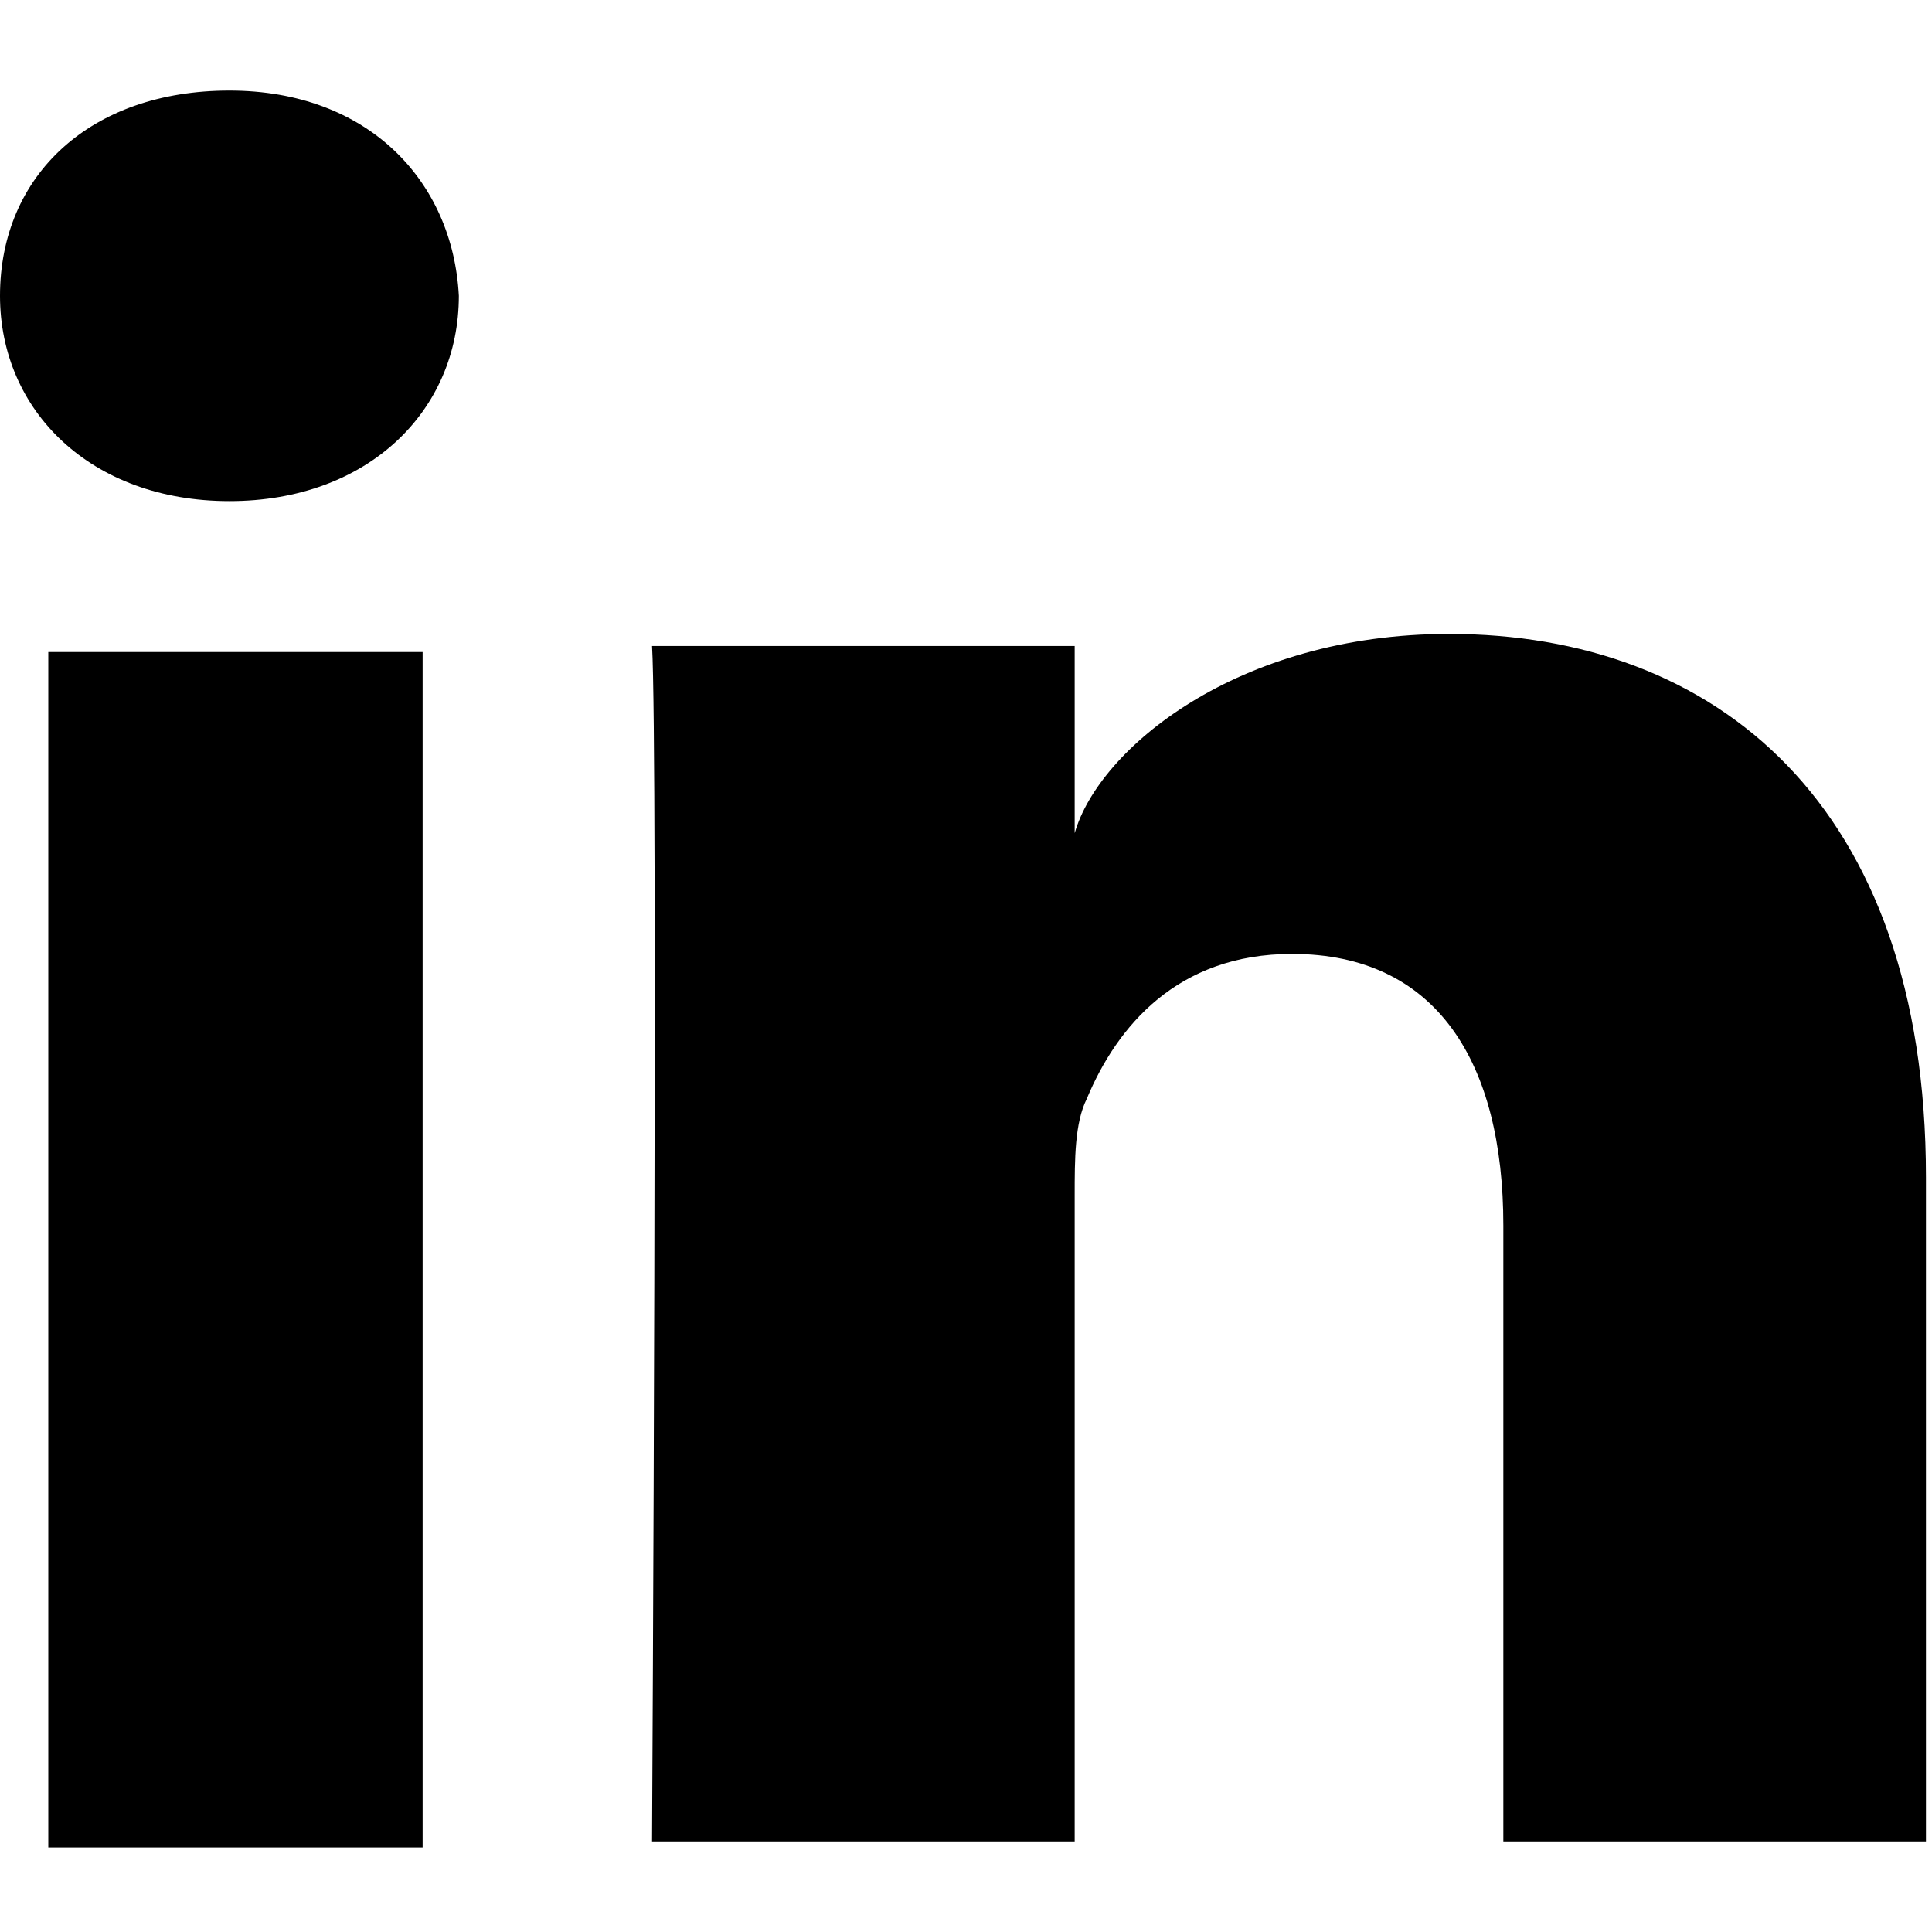
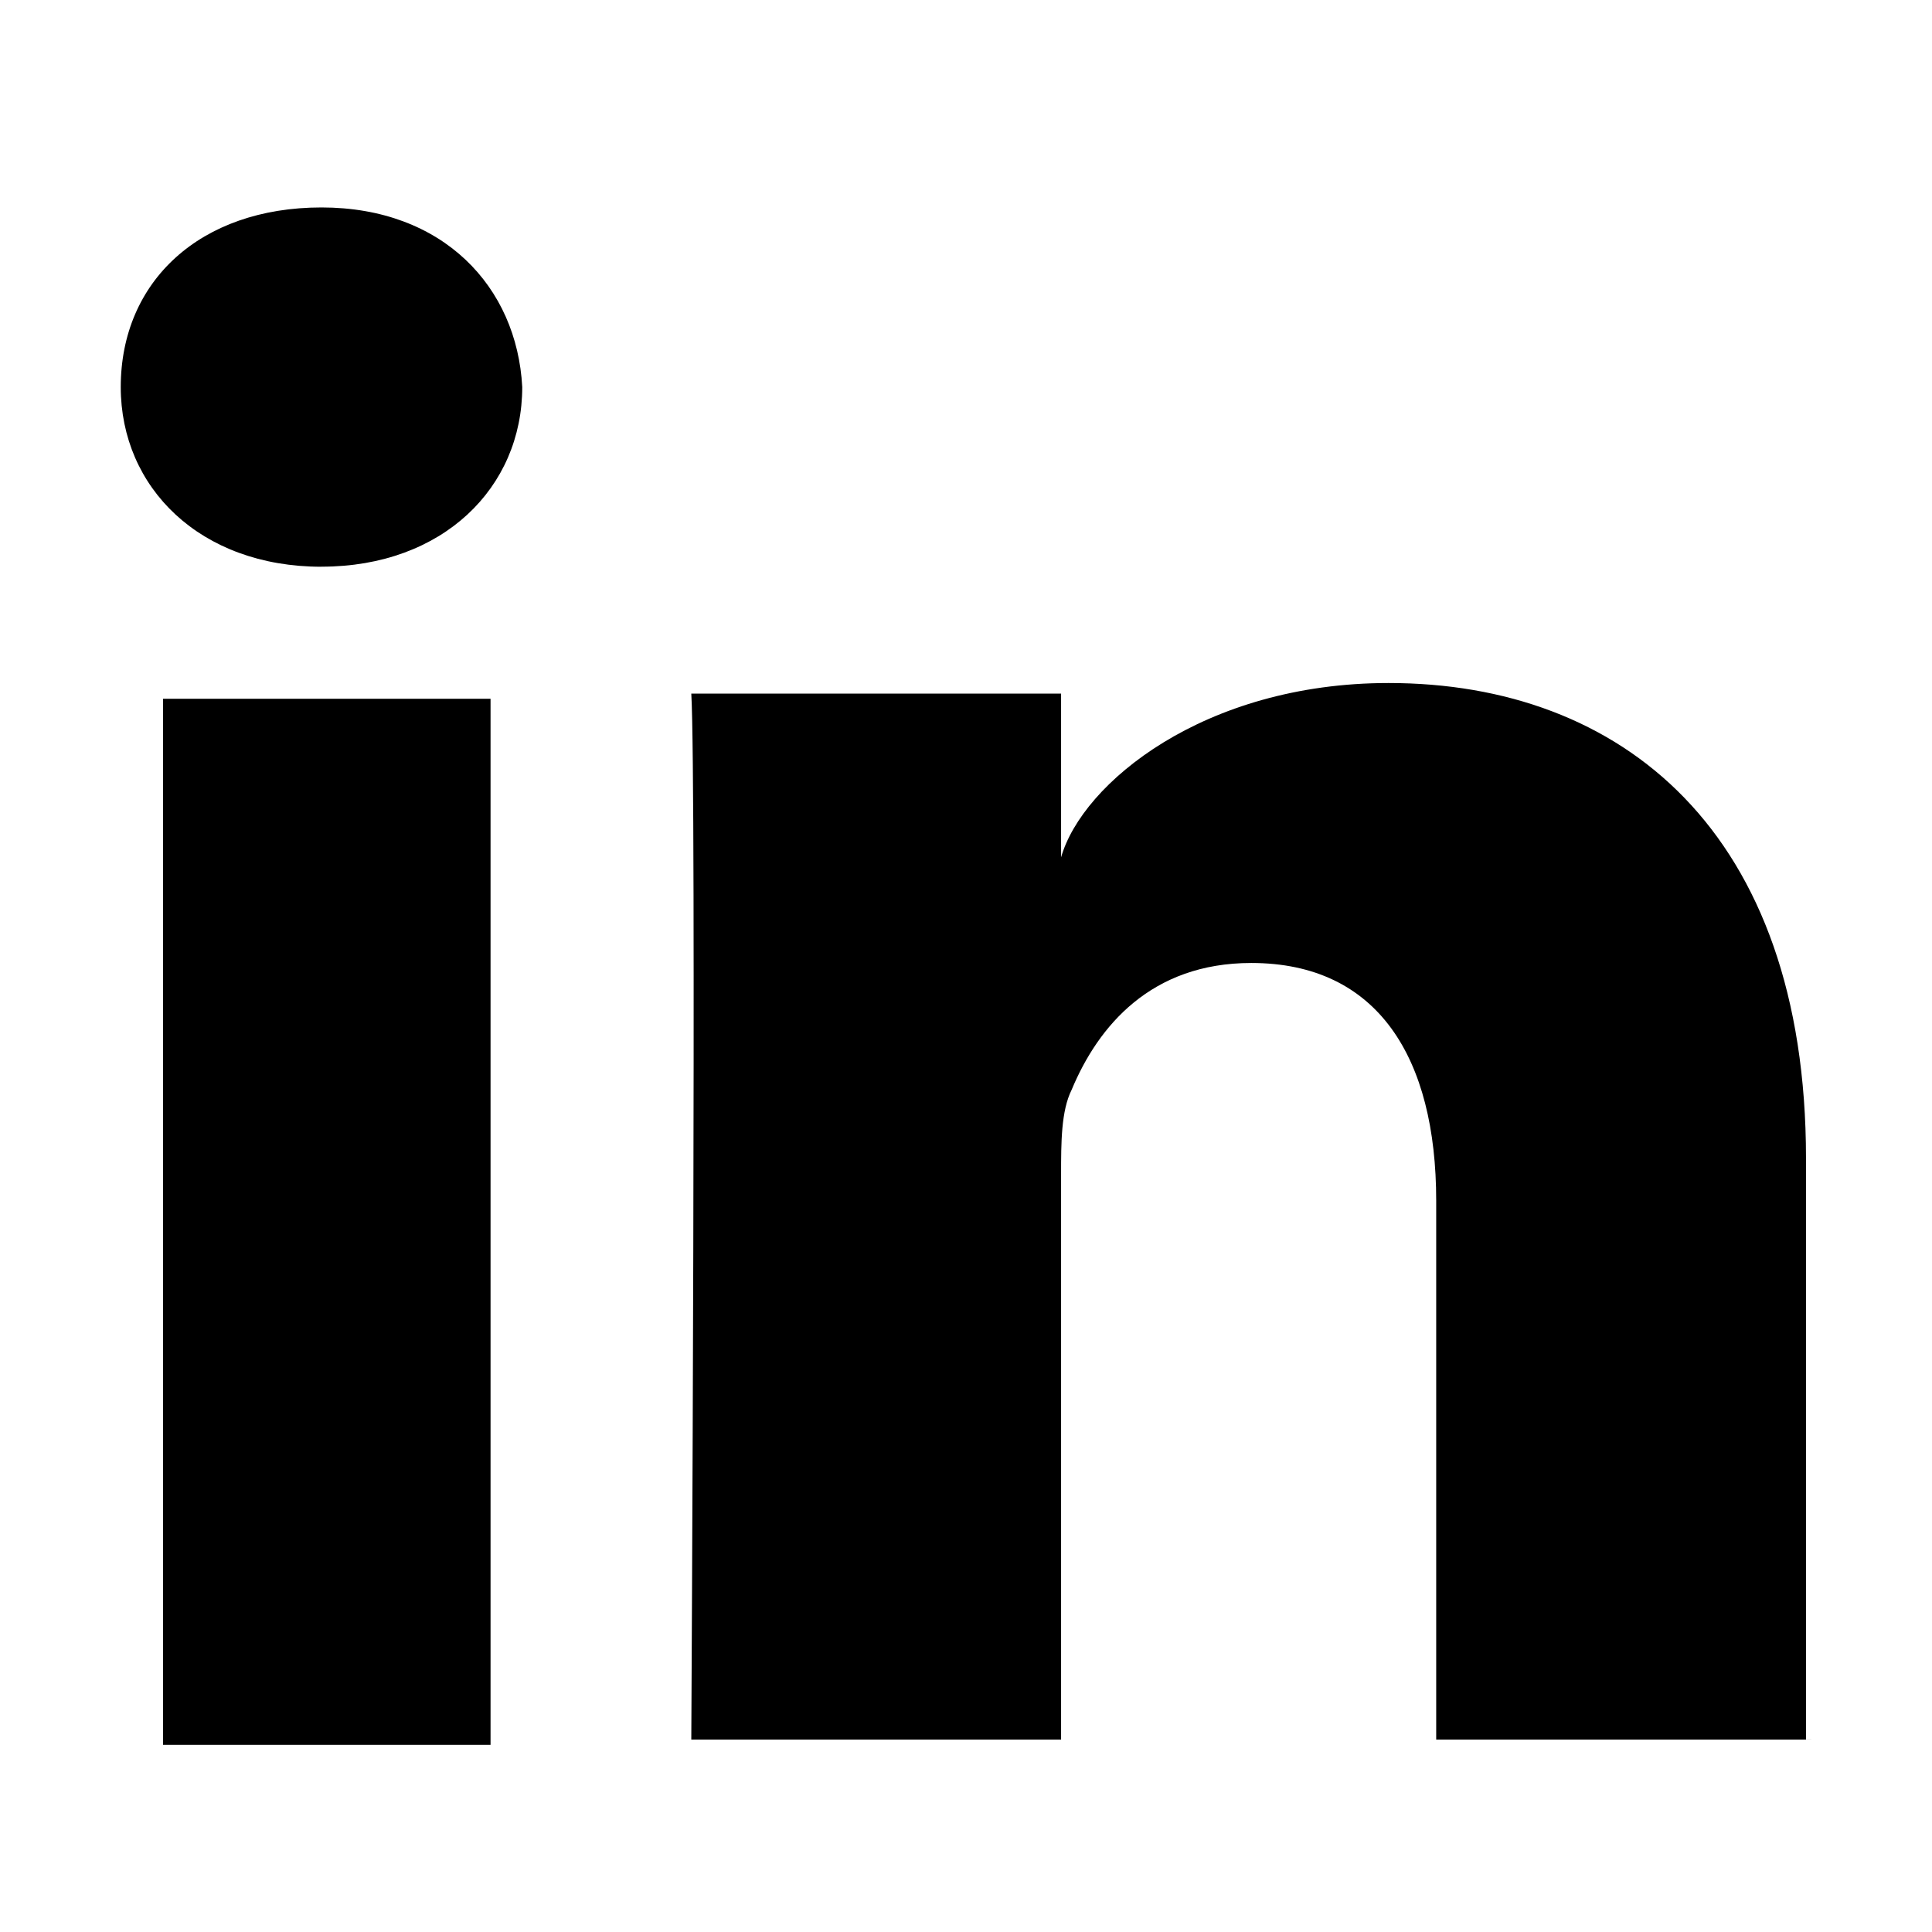
- <svg xmlns="http://www.w3.org/2000/svg" viewBox="6 4 32 32">
-   <path d="M38 34.5h-7.1V24.3c0-2.7-1.1-4.5-3.5-4.5-1.9 0-2.9 1.2-3.4 2.4-.2.4-.2 1-.2 1.6v10.7h-7s.1-18.1 0-19.8h7v3.1c.4-1.4 2.7-3.3 6.2-3.3 4.4 0 7.9 2.8 7.9 9v11h.1zM9.8 12.3C7.5 12.3 6 10.8 6 8.9c0-2 1.5-3.4 3.8-3.4s3.7 1.5 3.8 3.4c0 1.9-1.5 3.4-3.8 3.4zm-3 2.5H13v19.8H6.8V14.8z" />
+ <svg xmlns="http://www.w3.org/2000/svg" width="32" height="32" viewBox="0 0 32 32">
+   <path d="M30 28.813h-6.212v-8.925c0-2.363-.963-3.938-3.063-3.938-1.663 0-2.538 1.05-2.975 2.1-.175.35-.175.875-.175 1.4v9.363H11.45s.088-15.838 0-17.325h6.125V14.2c.35-1.225 2.363-2.887 5.425-2.887 3.85 0 6.913 2.45 6.913 7.874v9.625H30zM5.325 9.387C3.312 9.387 2 8.074 2 6.411c0-1.75 1.313-2.975 3.325-2.975 2.013 0 3.237 1.313 3.325 2.975 0 1.663-1.313 2.975-3.325 2.975zM2.7 11.574h5.425V28.9H2.7V11.575z" />
</svg>
